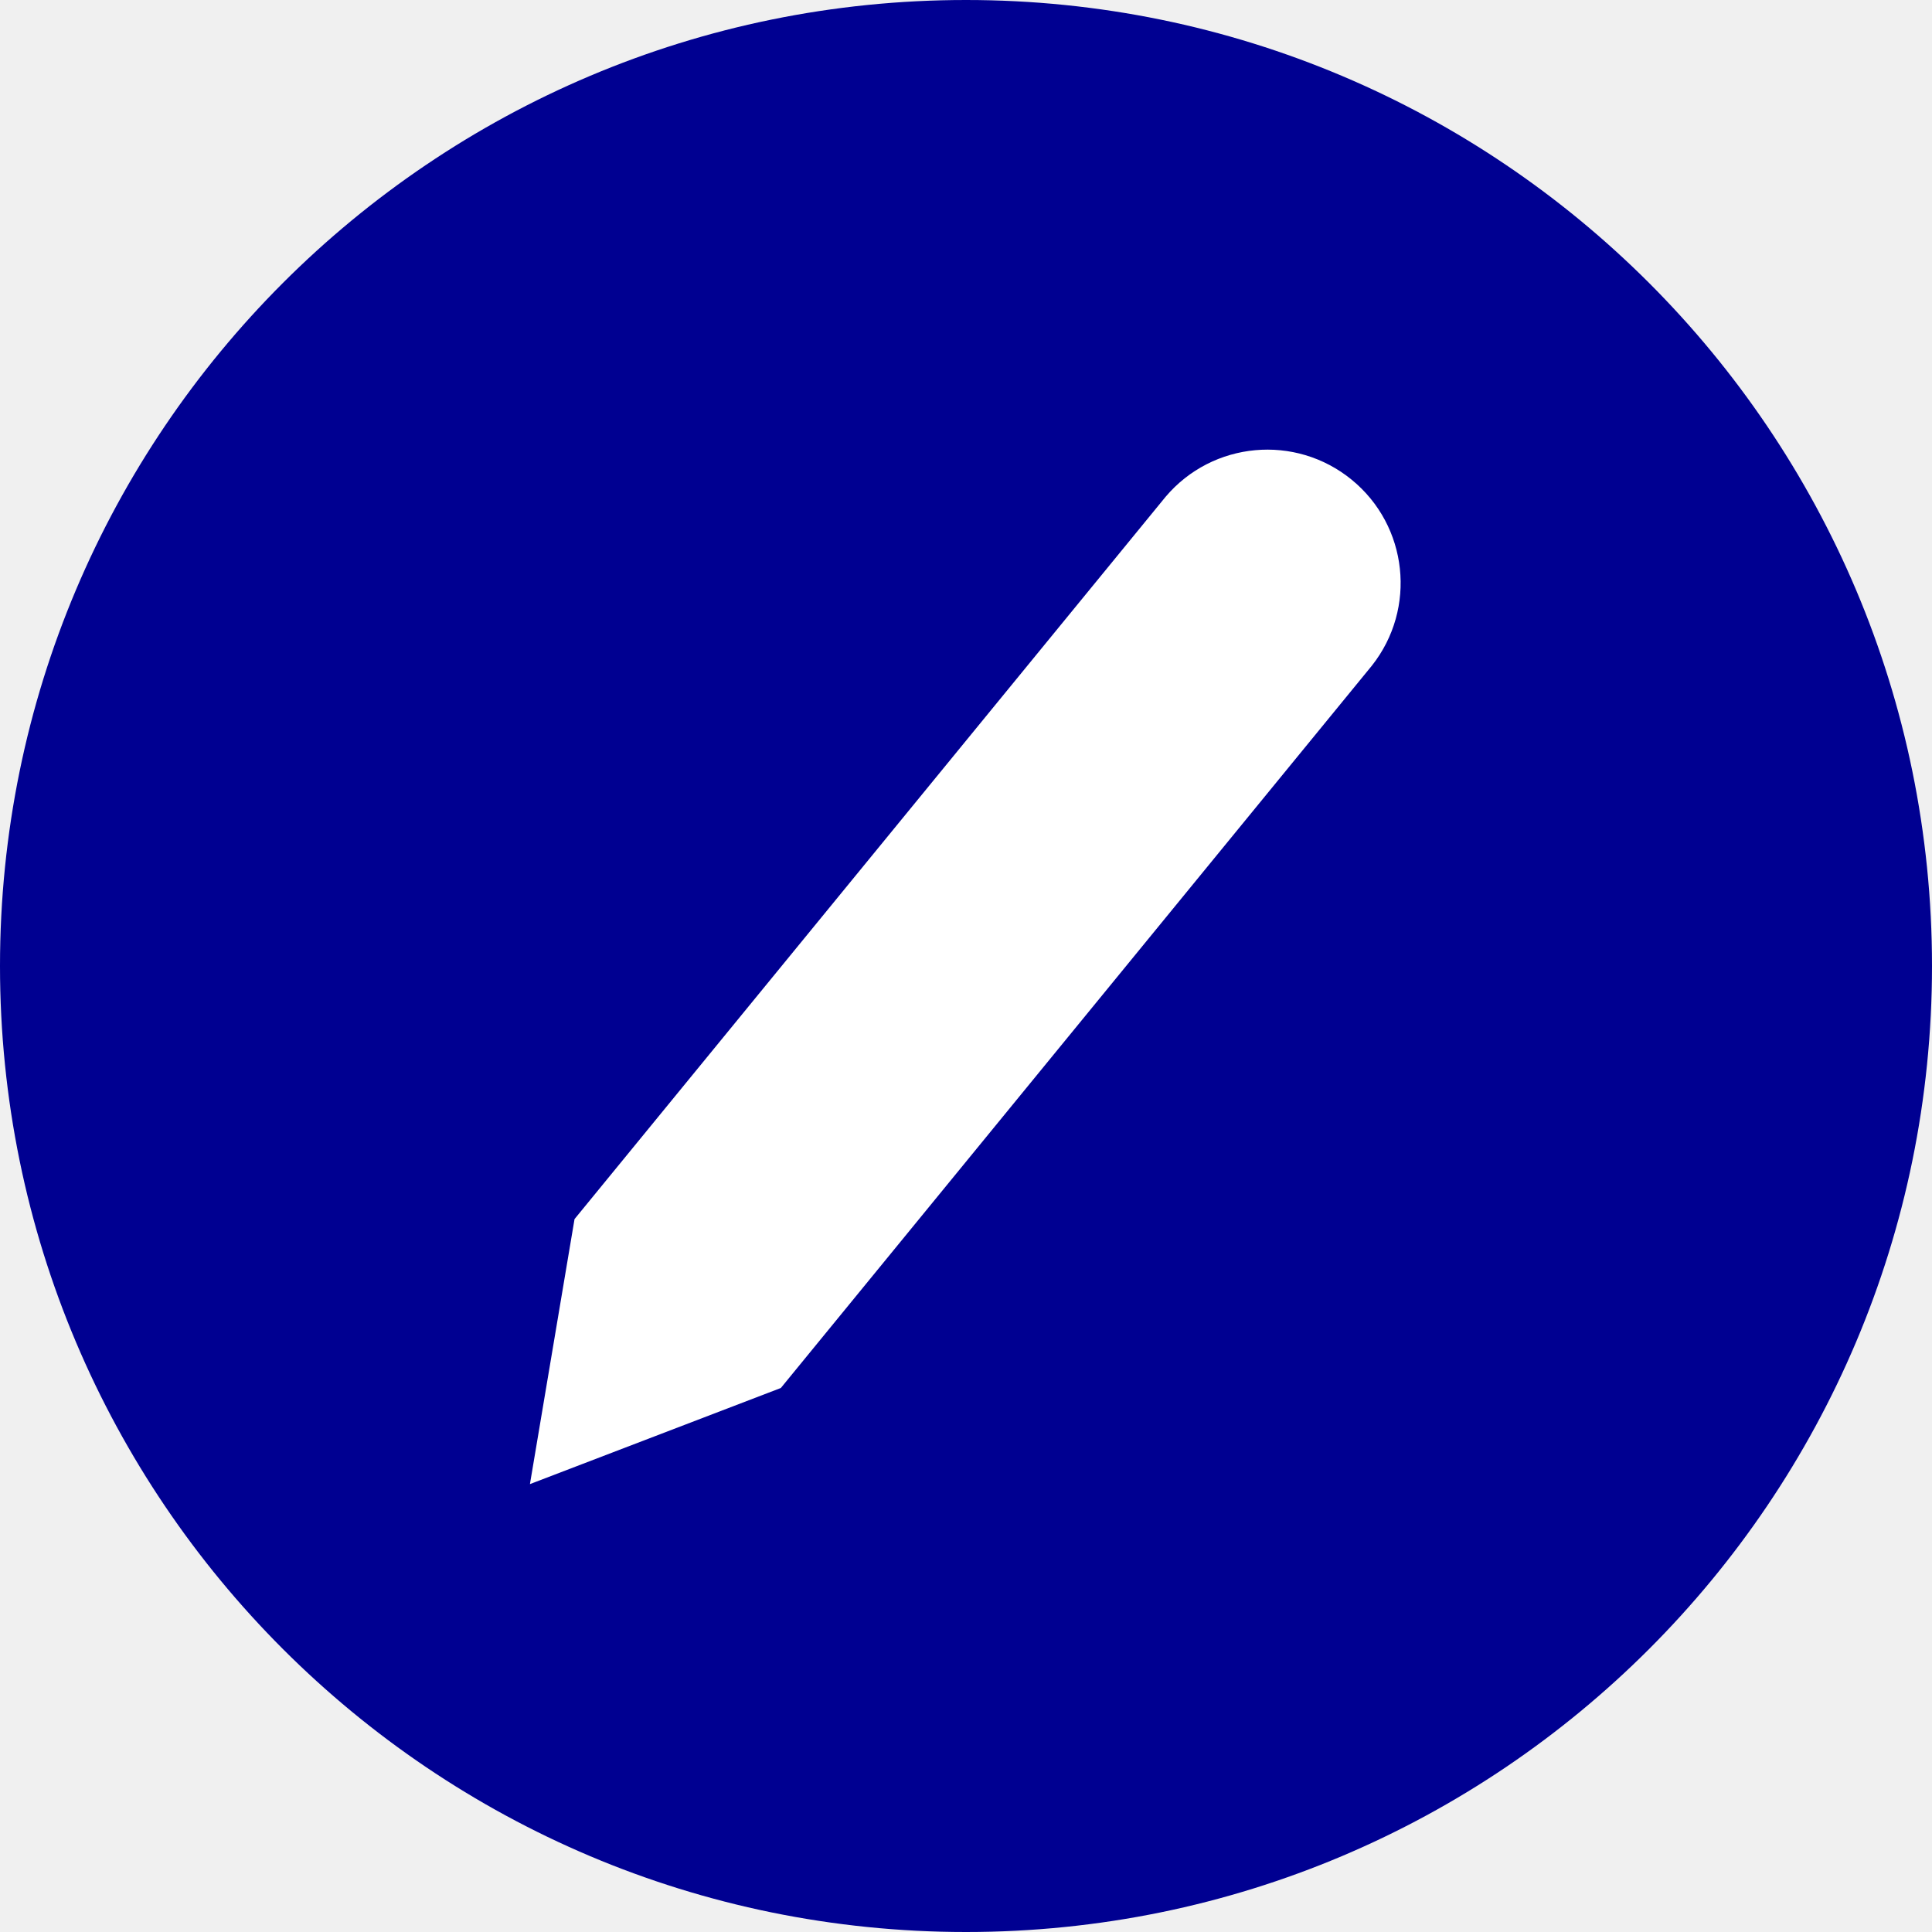
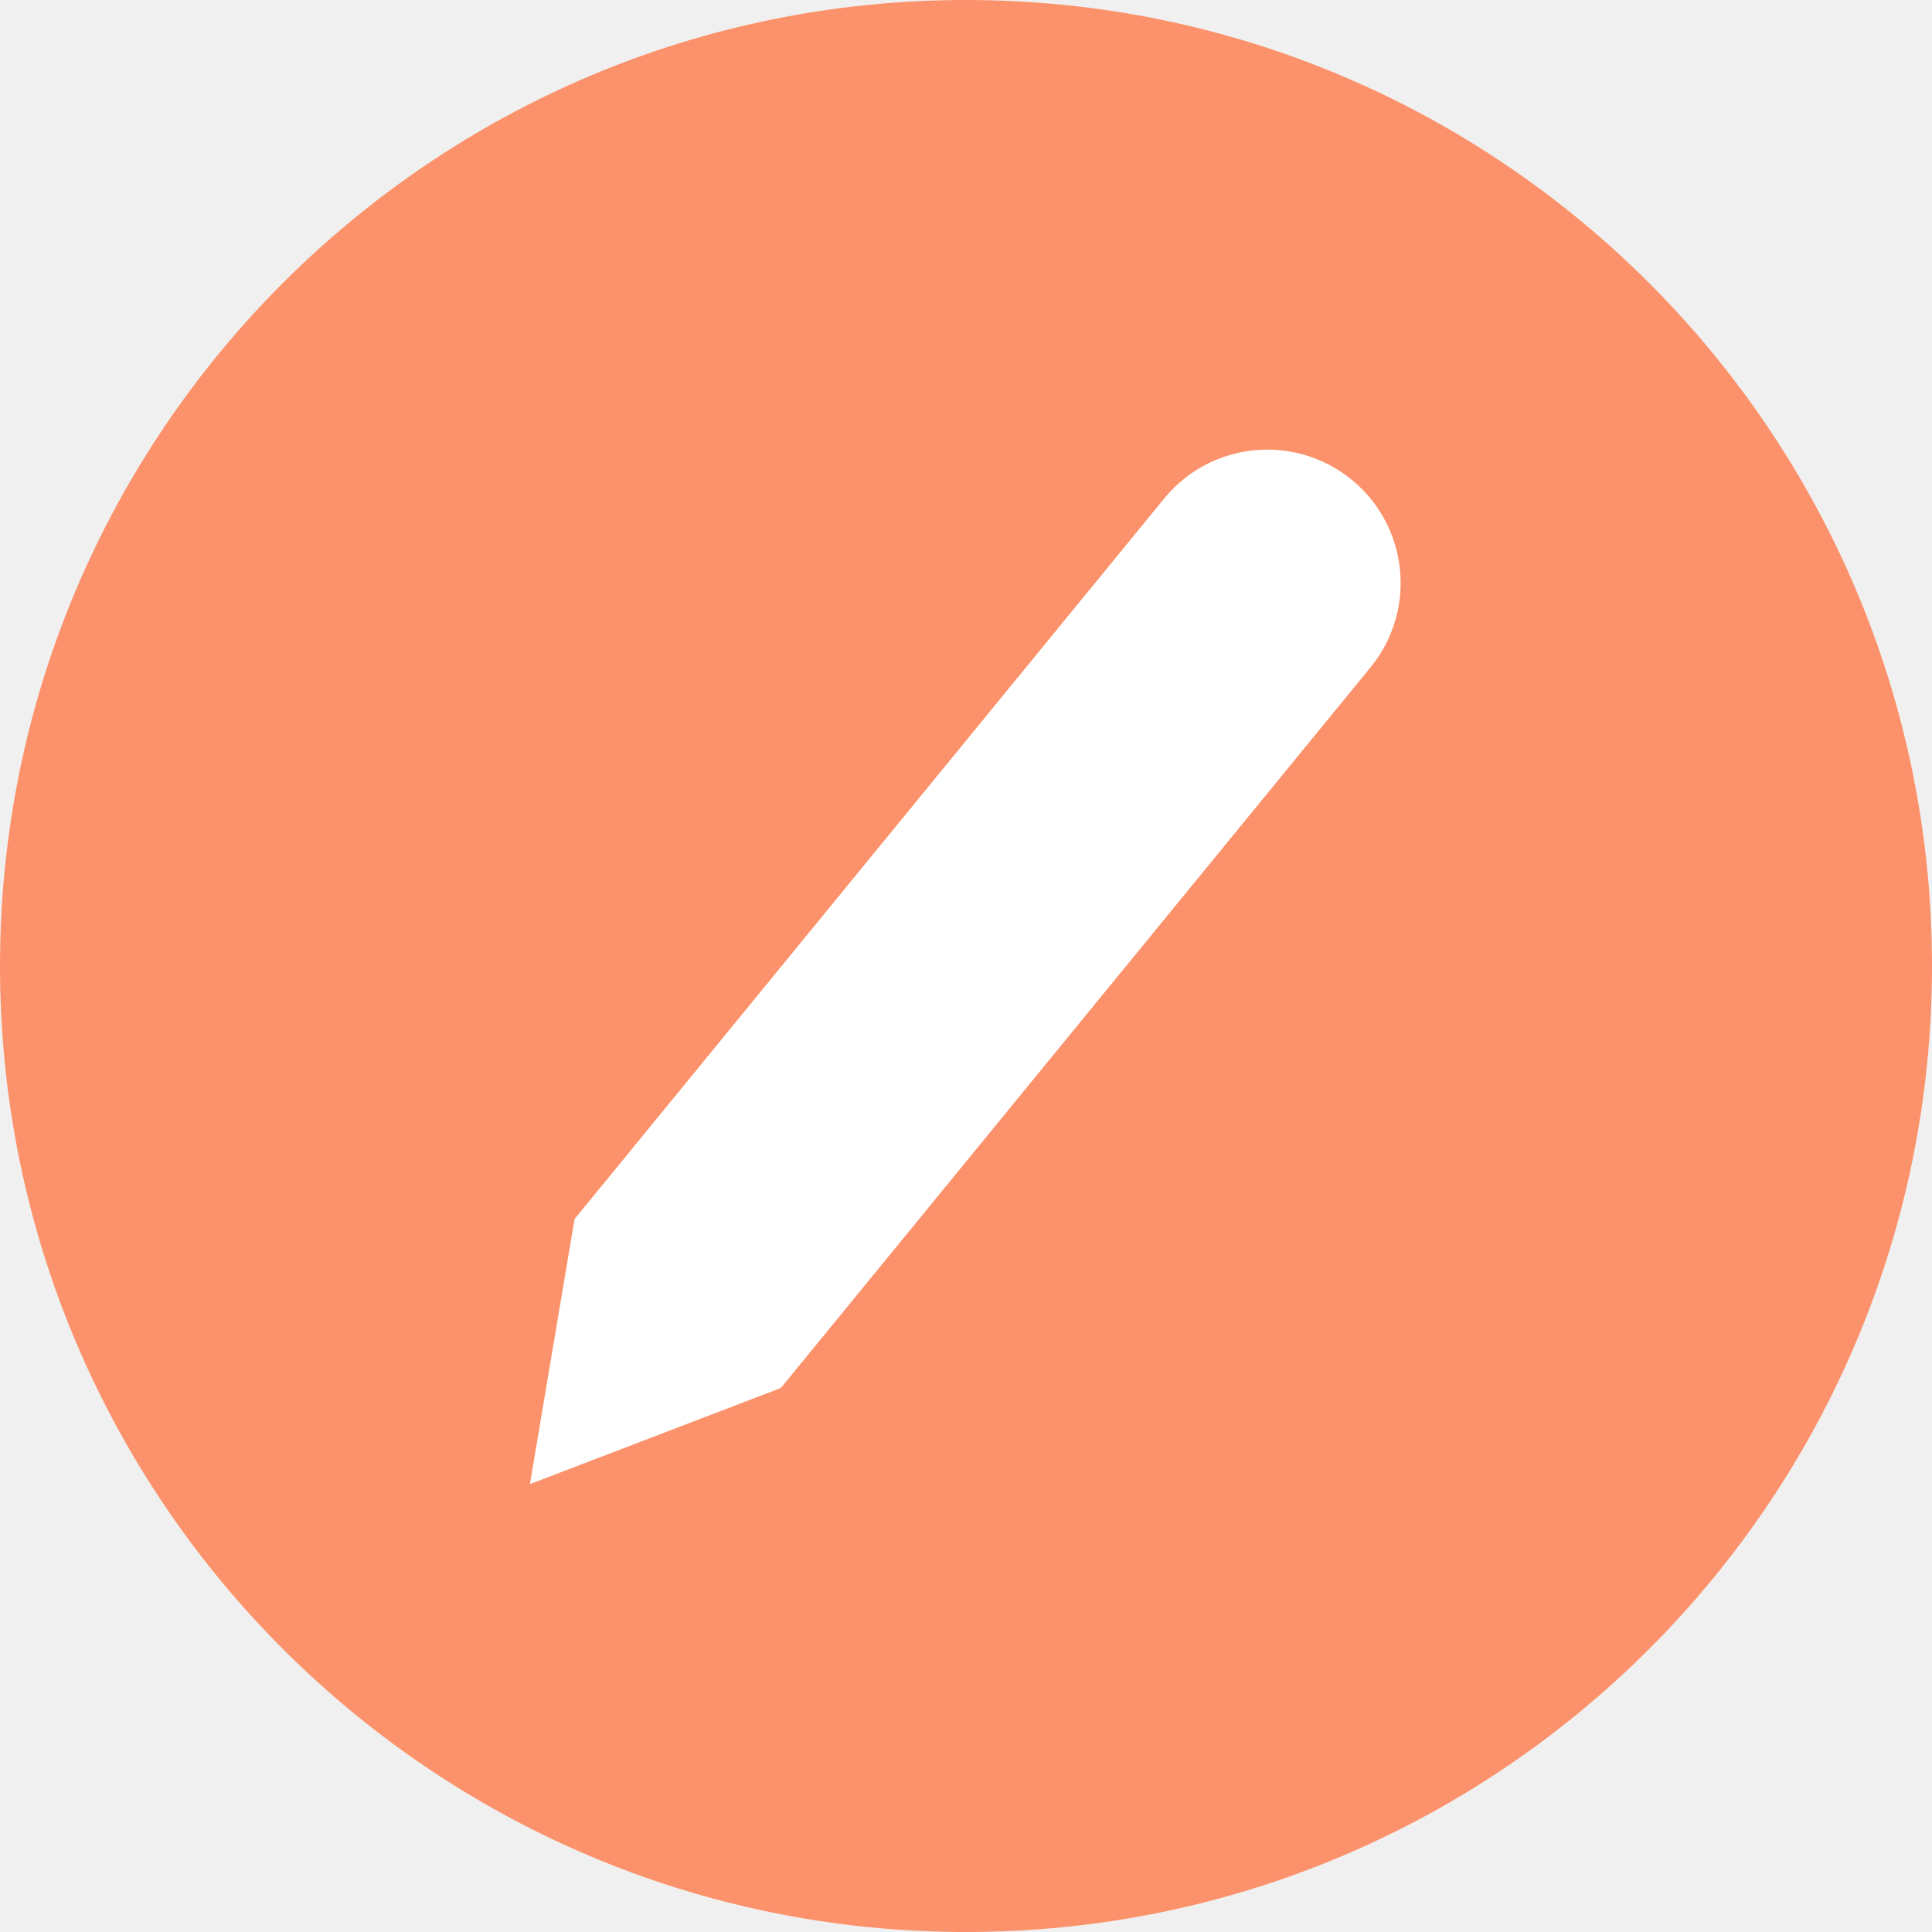
<svg xmlns="http://www.w3.org/2000/svg" fill="none" height="24" width="24">
-   <circle fill="#000091" r="12" cy="12" cx="12" />
+   <circle fill="#FB926B" r="12" cy="12" cx="12" />
  <path fill="#fff" d="M14.479 6.172a1.656 1.656 0 012.563 2.097L9.7 17.242l-3.117 1.194.554-3.292z" />
</svg>
